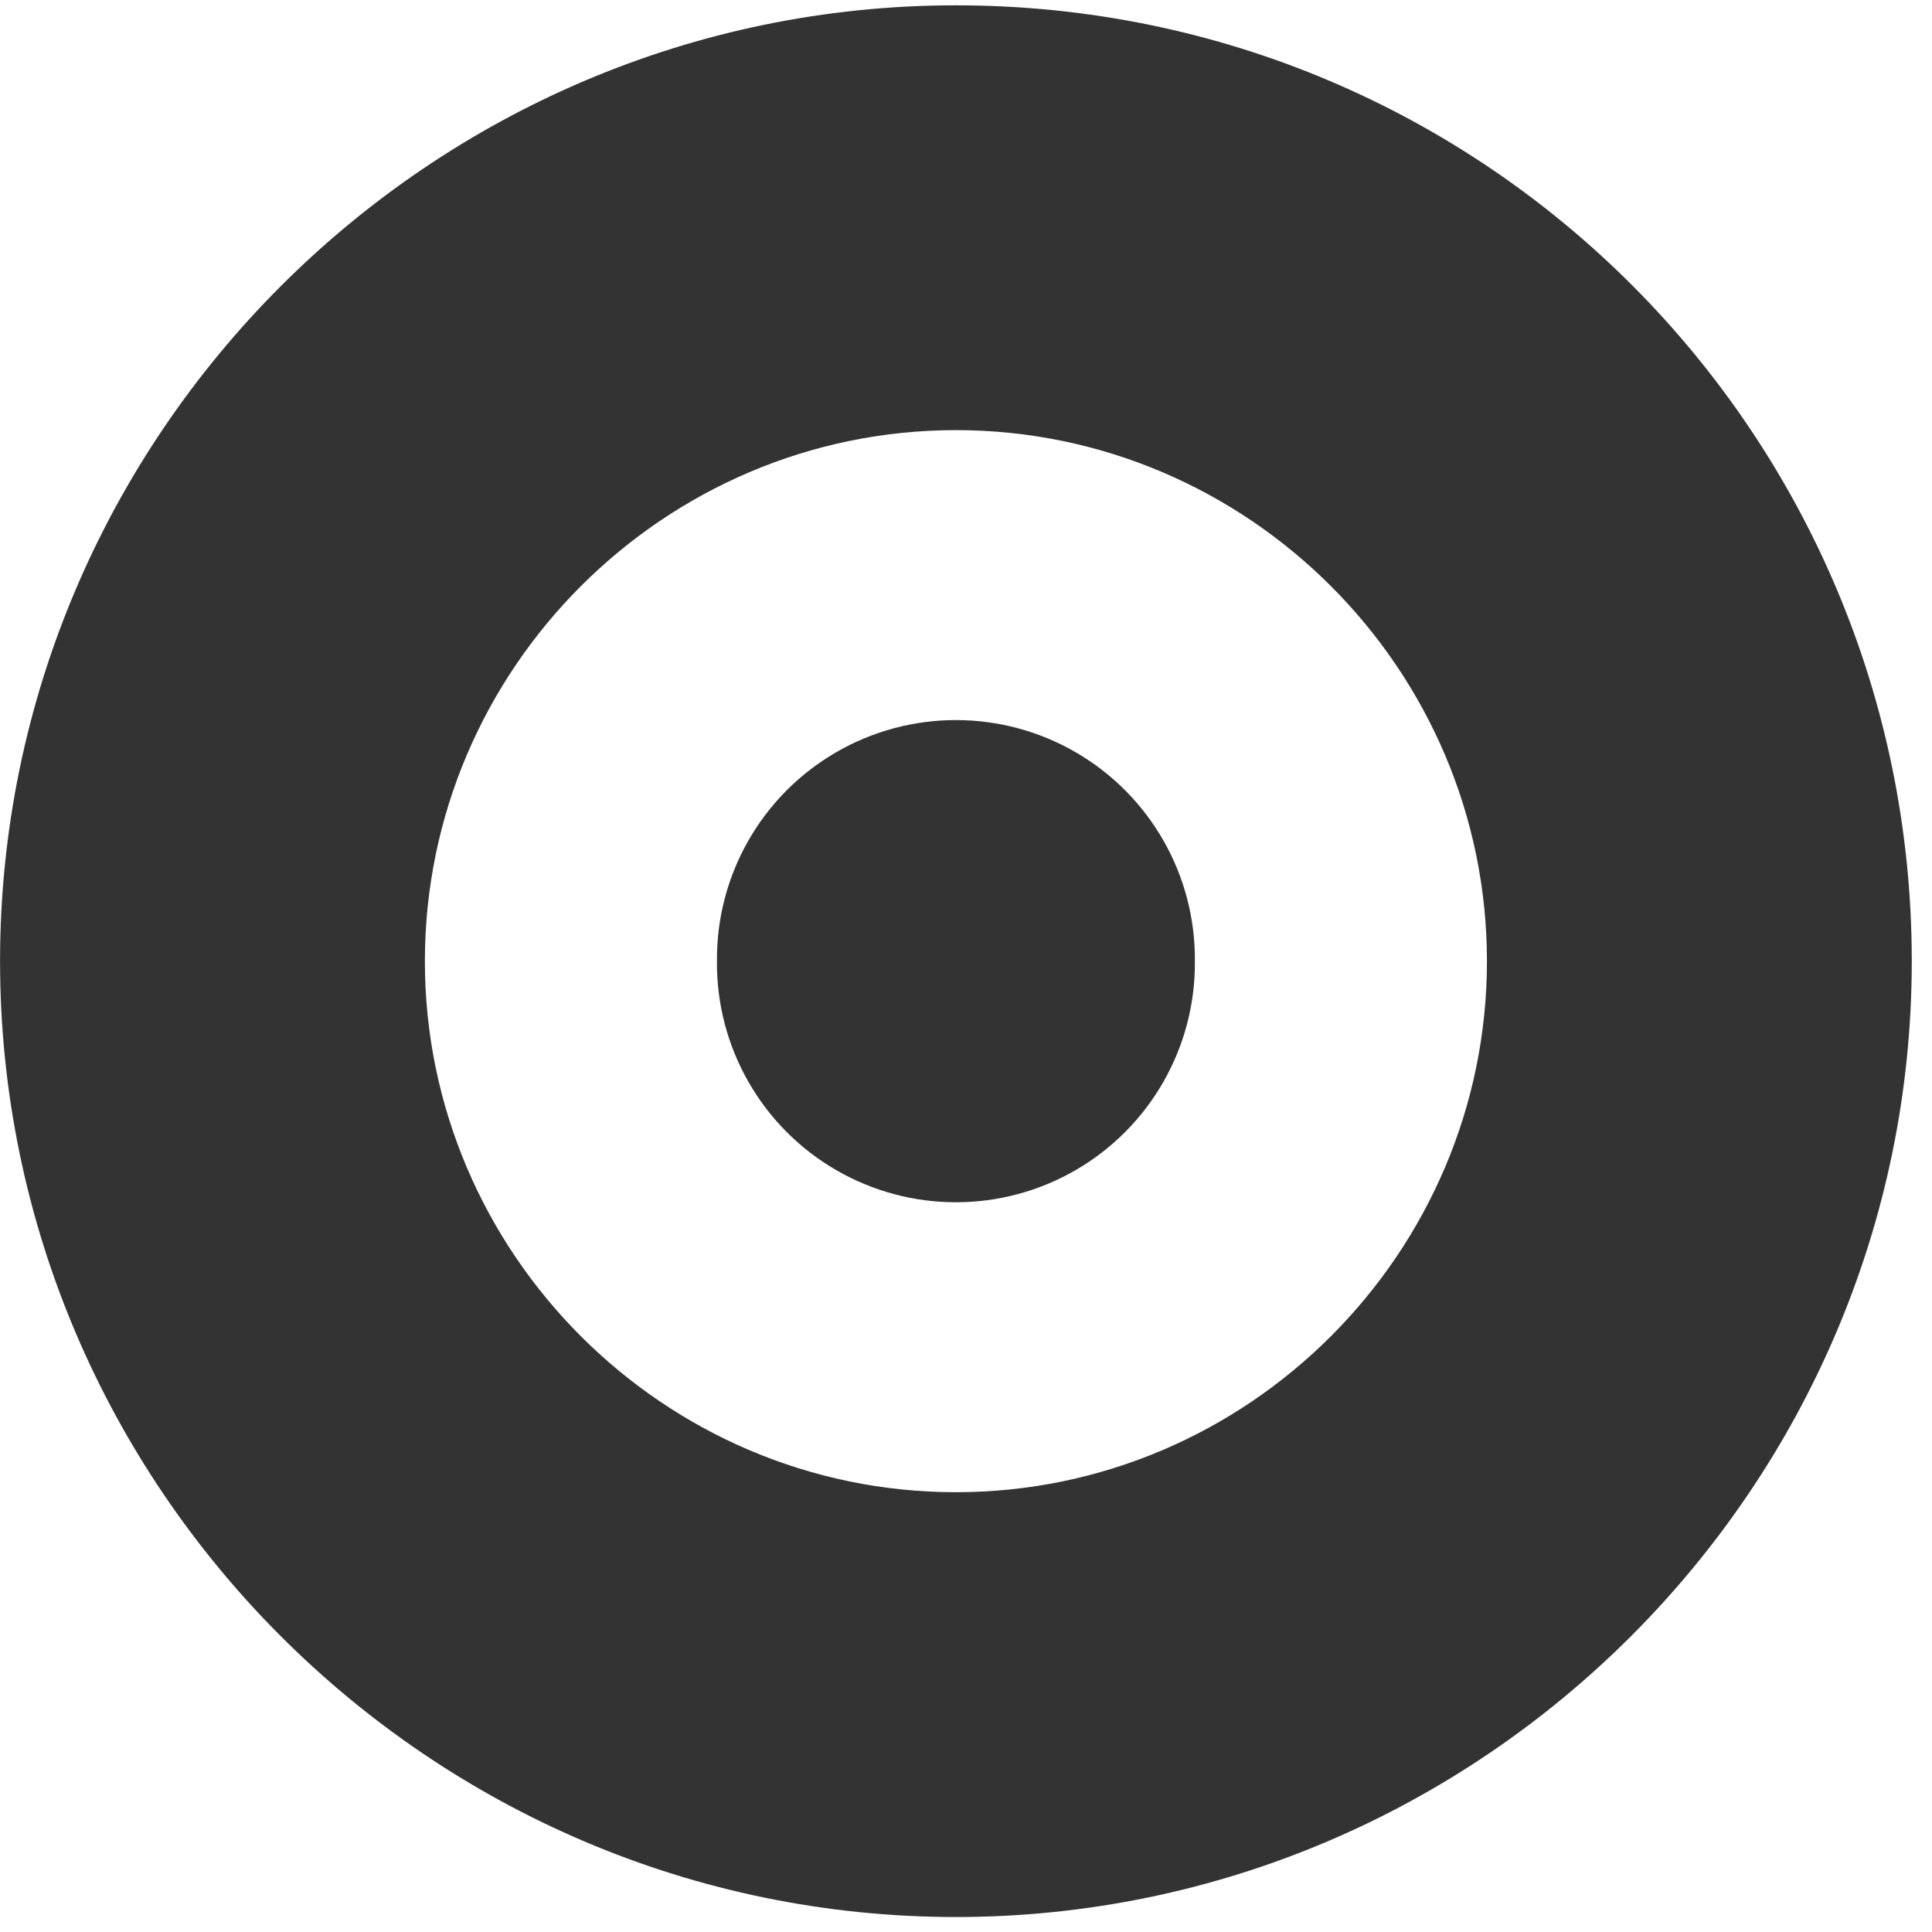
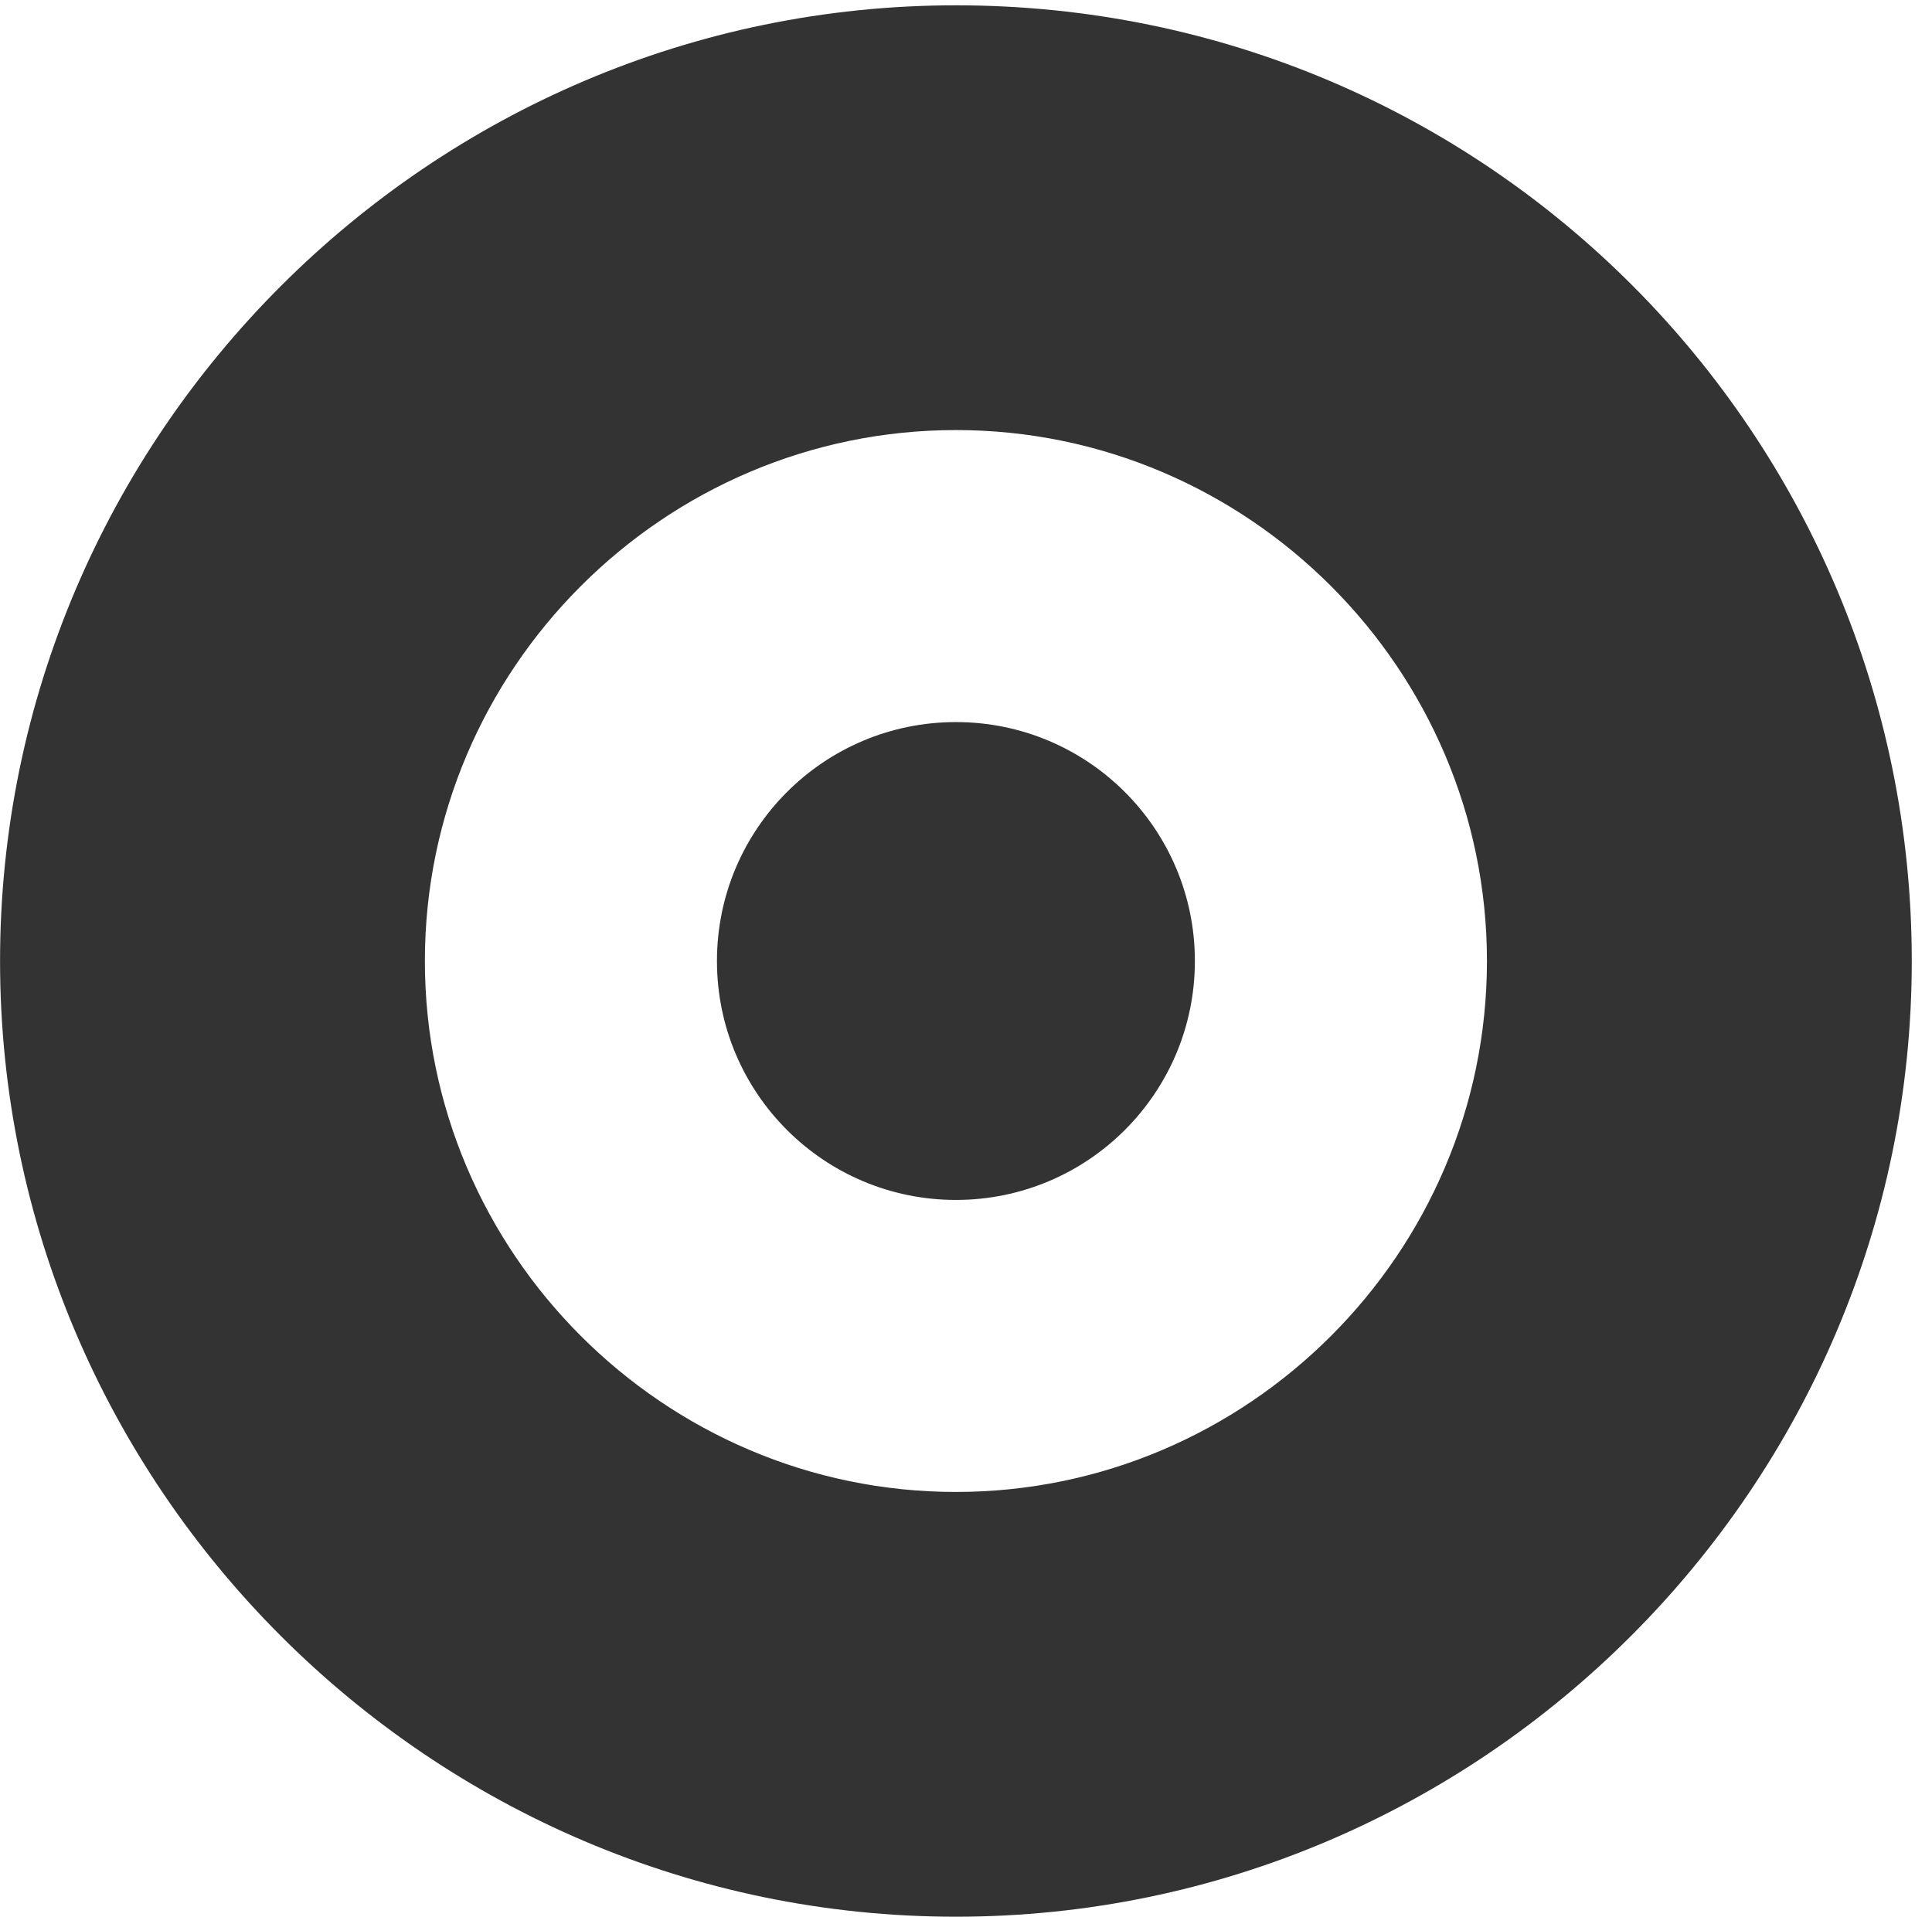
- <svg xmlns="http://www.w3.org/2000/svg" viewBox="0 0 1024 1024">
-   <path fill="#333" d="M506.65 2.82c-278.64 0-506.62 227.98-506.62 506.62s227.98 506.62 506.62 506.62 506.62-227.98 506.63-506.62-225.17-506.62-506.63-506.62z m0 788.08c-154.8 0-281.46-126.66-281.45-281.46s126.66-281.46 281.45-281.46 281.46 126.66 281.46 281.46-126.66 281.46-281.46 281.46z" />
-   <path fill="#333" d="M380 509.44a126.66 126.66 0 1 0 253.31 0 126.66 126.66 0 1 0-253.31 0z" />
+ <svg xmlns="http://www.w3.org/2000/svg" class="icon" width="200px" height="198.45px" viewBox="0 0 1032 1024" version="1.1">
+   <path fill="#333333" d="M510.613 2.837c-280.82 0-510.582 229.762-510.582 510.582s229.762 510.582 510.582 510.582 510.582-229.762 510.582-510.582-226.925-510.582-510.582-510.582z m0 794.238c-156.011 0-283.657-127.645-283.657-283.657s127.645-283.657 283.657-283.657 283.657 127.645 283.657 283.657-127.645 283.657-283.657 283.657z" />
+   <path fill="#333333" d="M510.613 513.418m-127.645 0a127.645 127.645 0 1 0 255.291 0 127.645 127.645 0 1 0-255.291 0Z" />
</svg>
